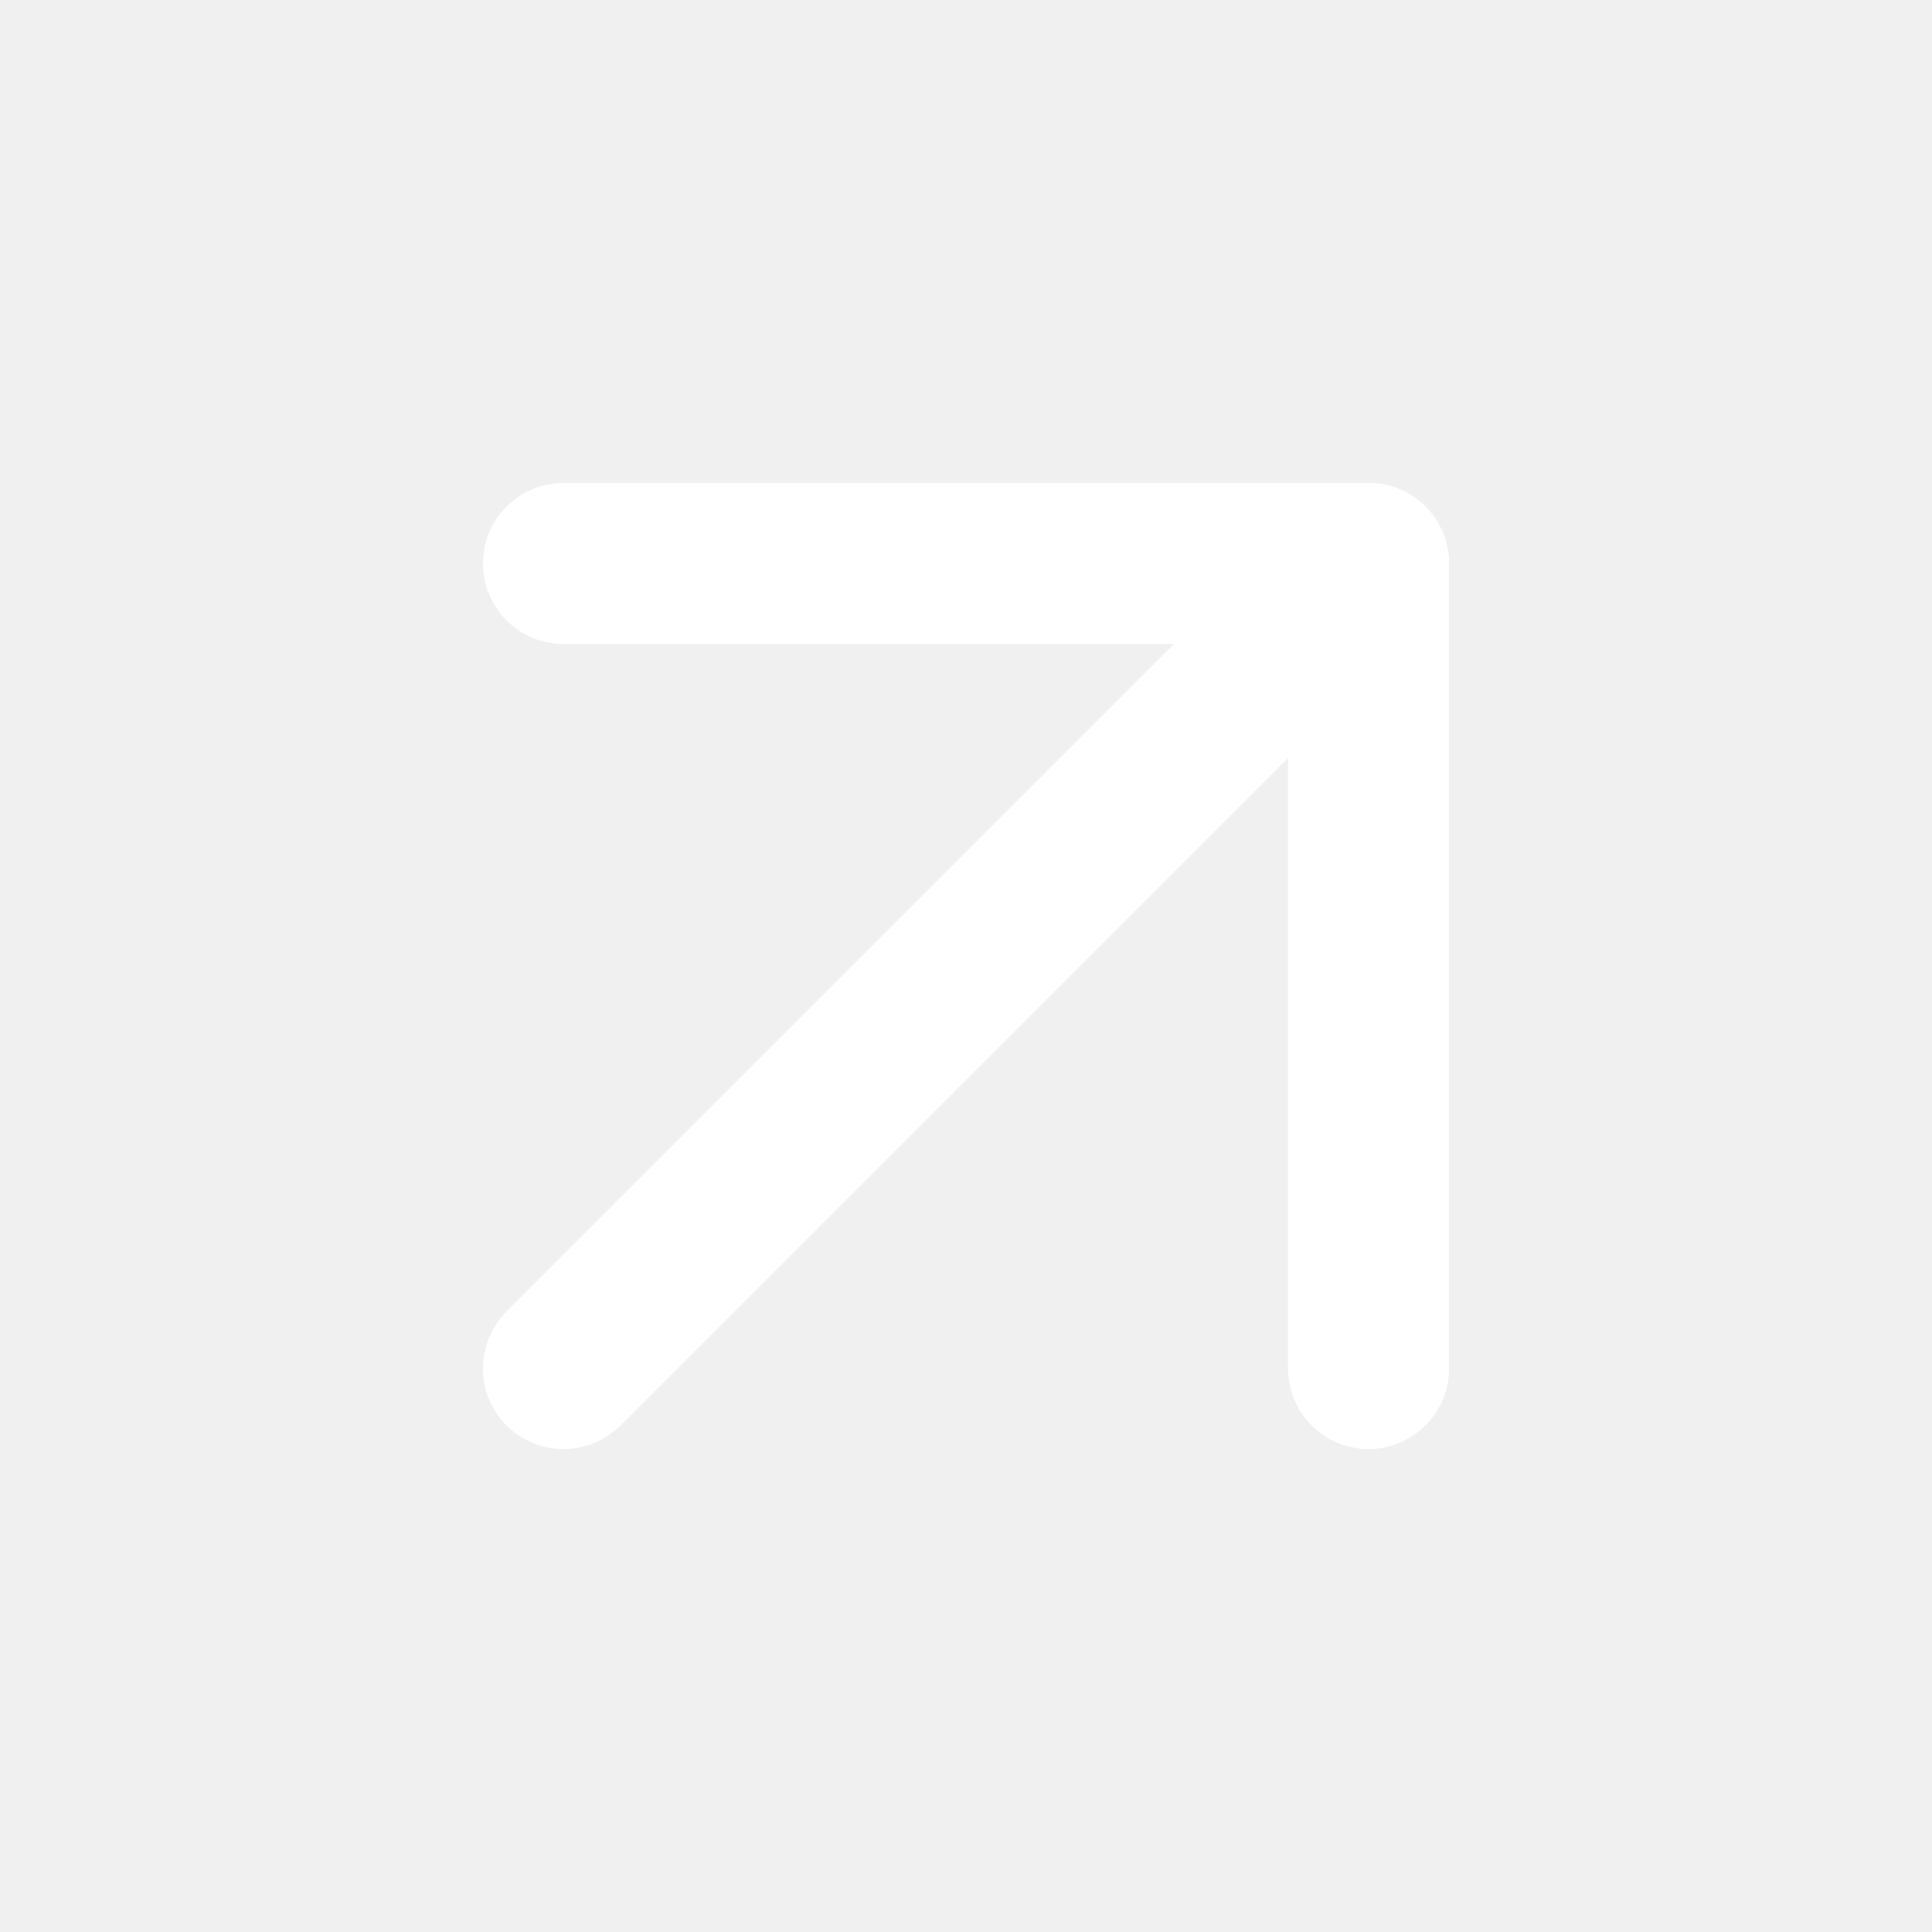
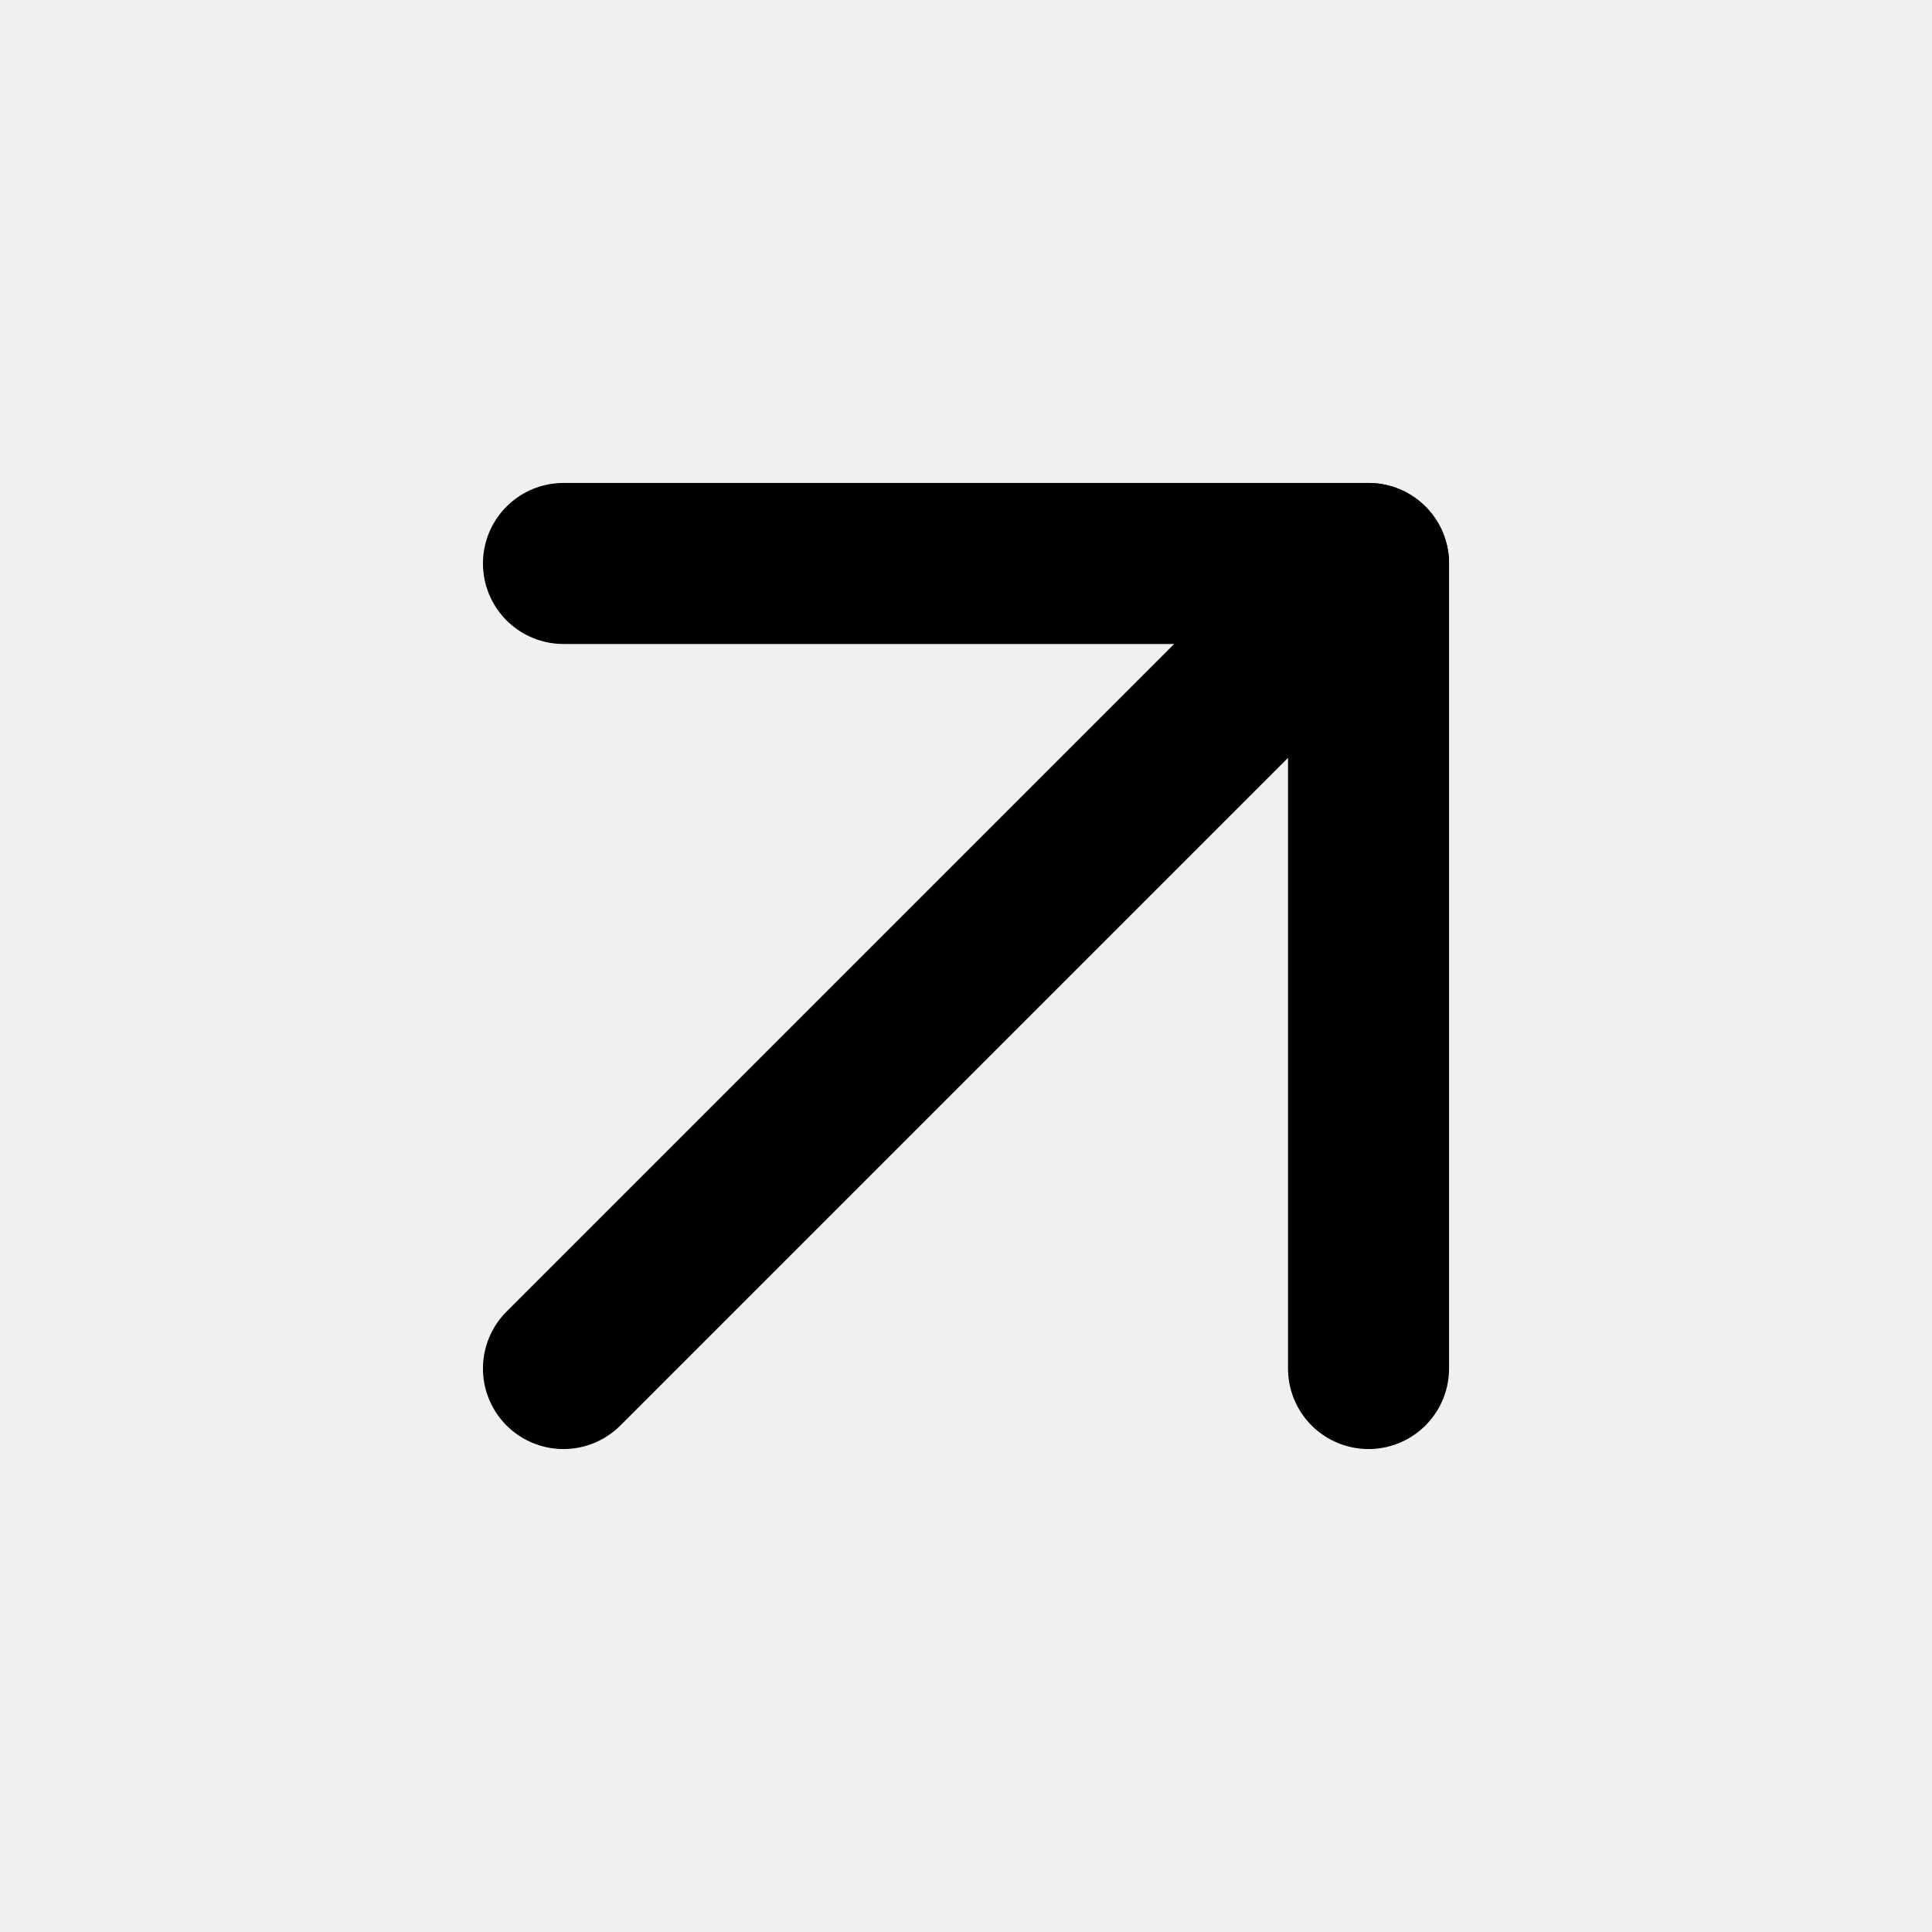
<svg xmlns="http://www.w3.org/2000/svg" width="20" height="20" viewBox="0 0 20 20" fill="none">
-   <path d="M5.833 5.833H14.167V14.167" stroke="white" stroke-width="1.667" stroke-linecap="round" stroke-linejoin="round" />
-   <path d="M5.833 14.167L14.167 5.833" stroke="white" stroke-width="1.667" stroke-linecap="round" stroke-linejoin="round" />
+   <path d="M5.833 5.833H14.167V14.167" stroke="currentColor" stroke-width="1.667" stroke-linecap="round" stroke-linejoin="round" />
+   <path d="M5.833 14.167L14.167 5.833" stroke="currentColor" stroke-width="1.667" stroke-linecap="round" stroke-linejoin="round" />
</svg>
